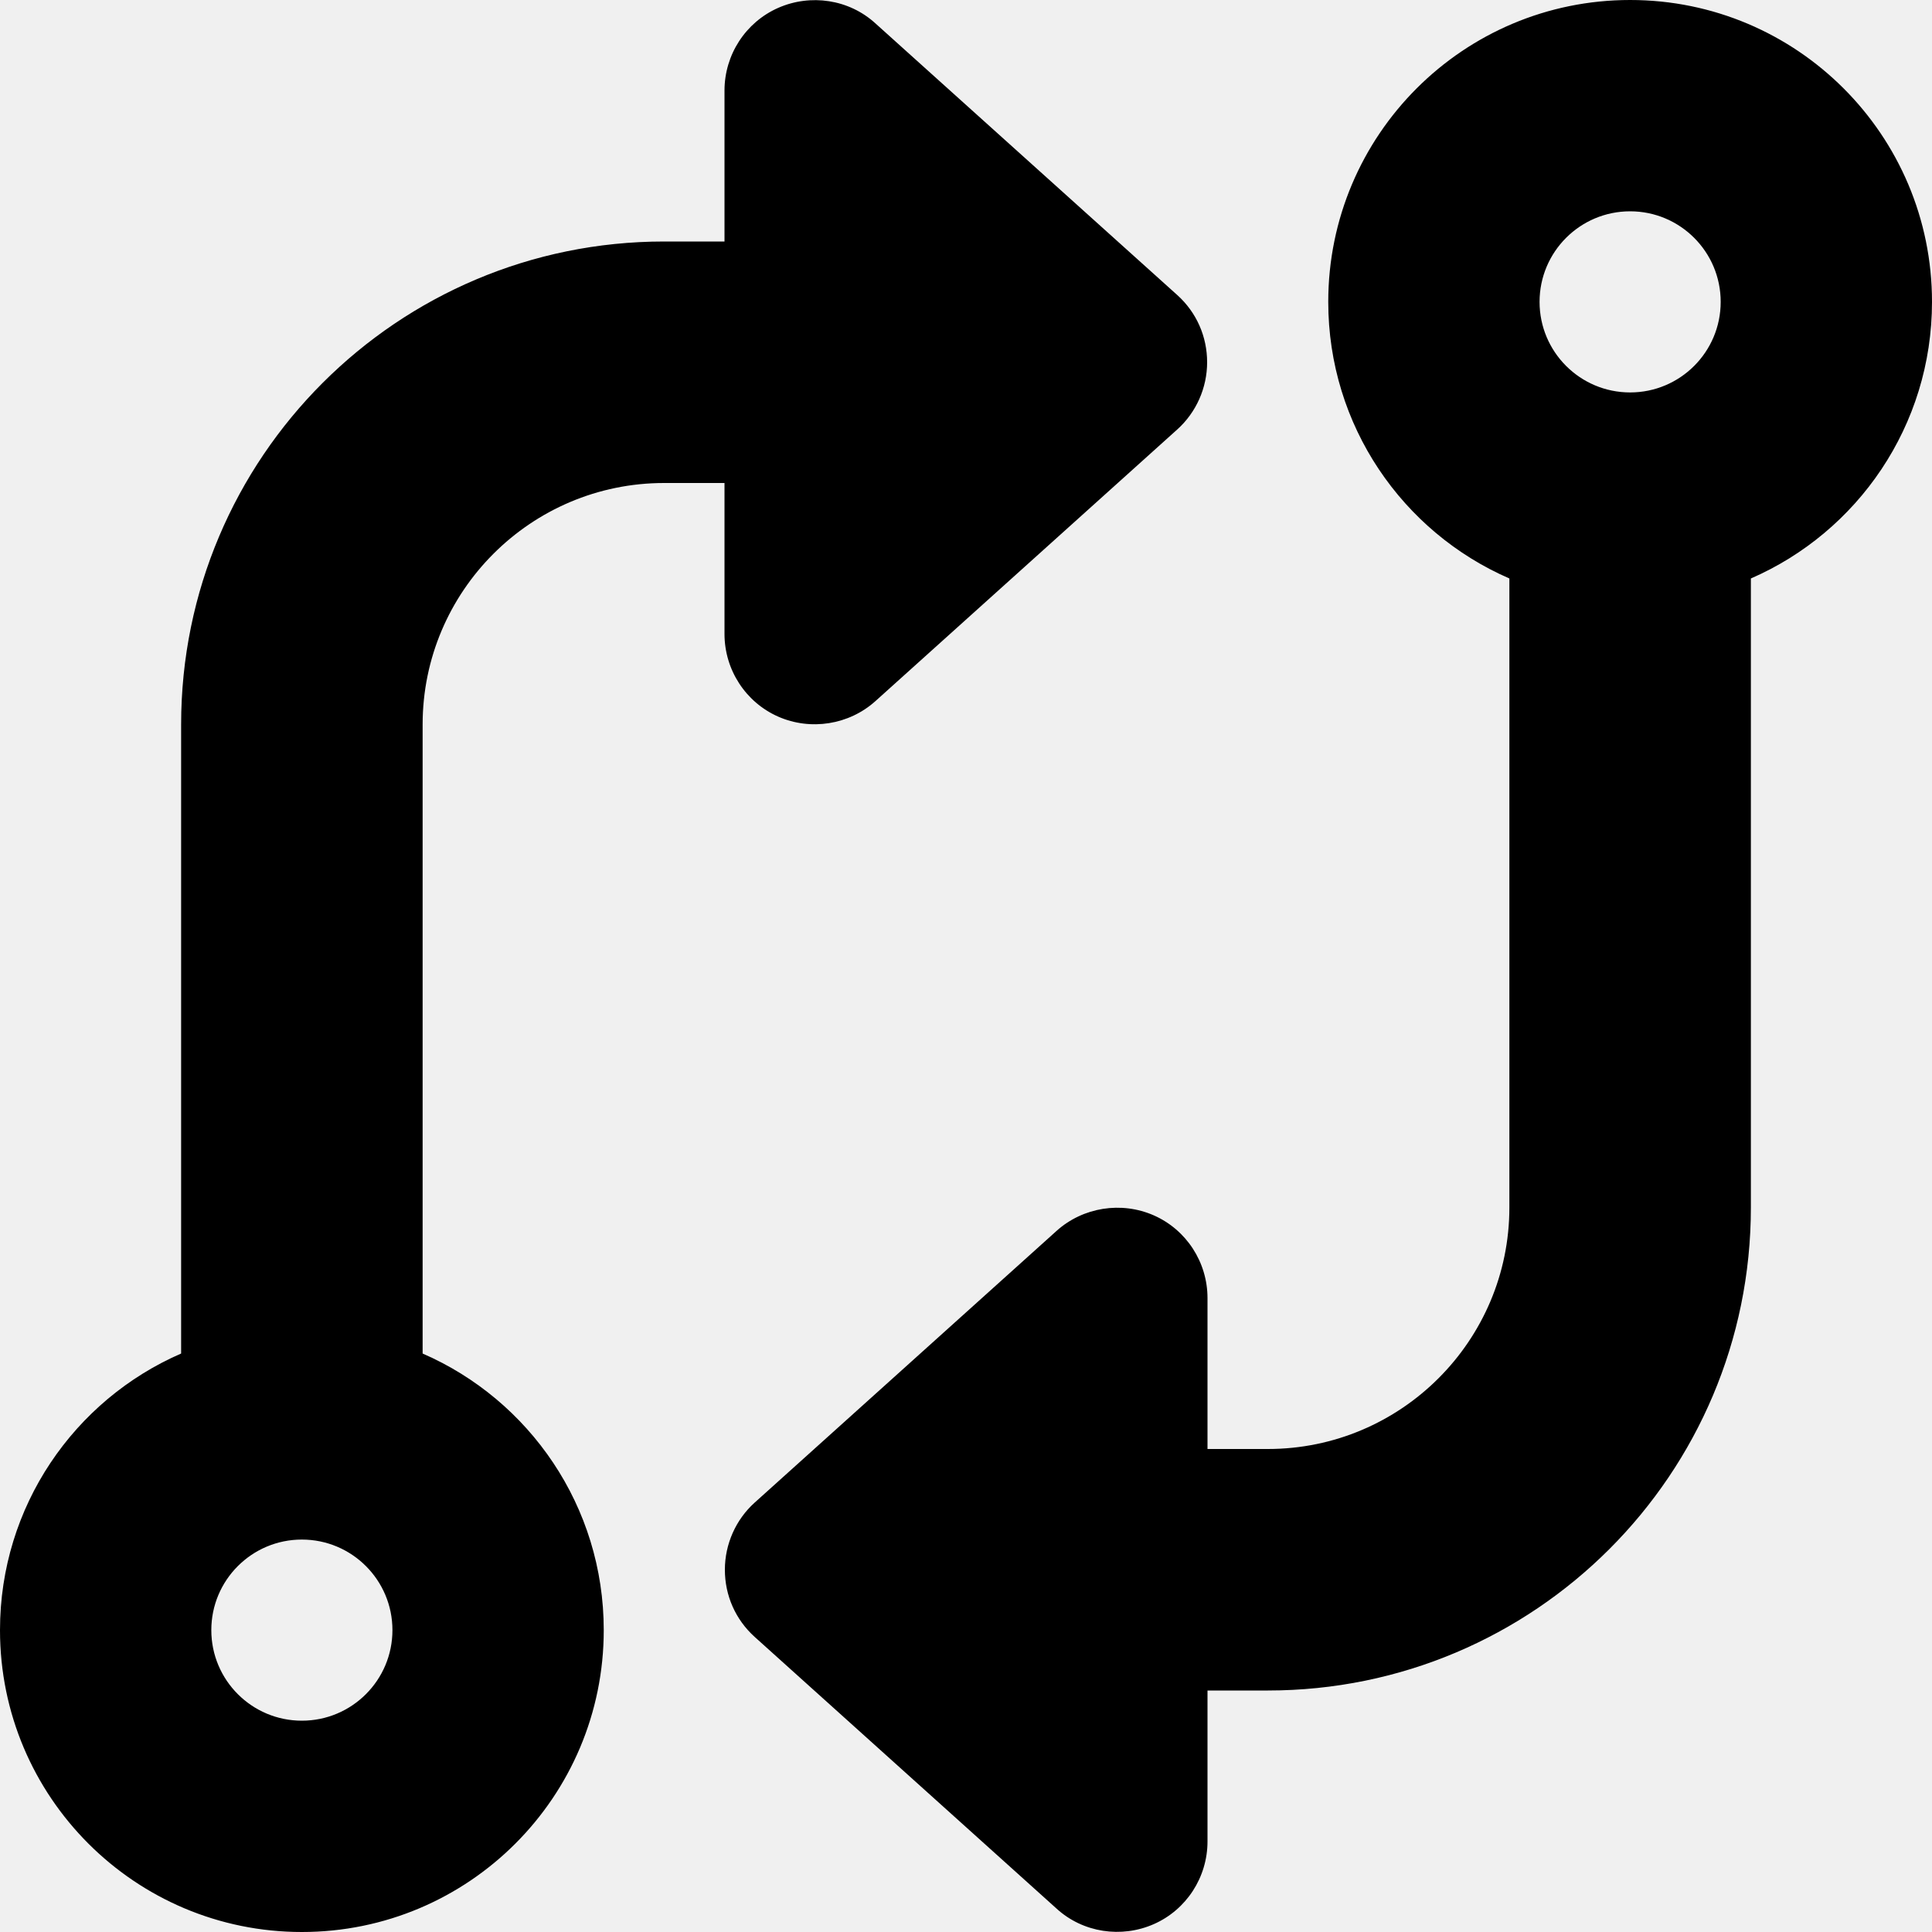
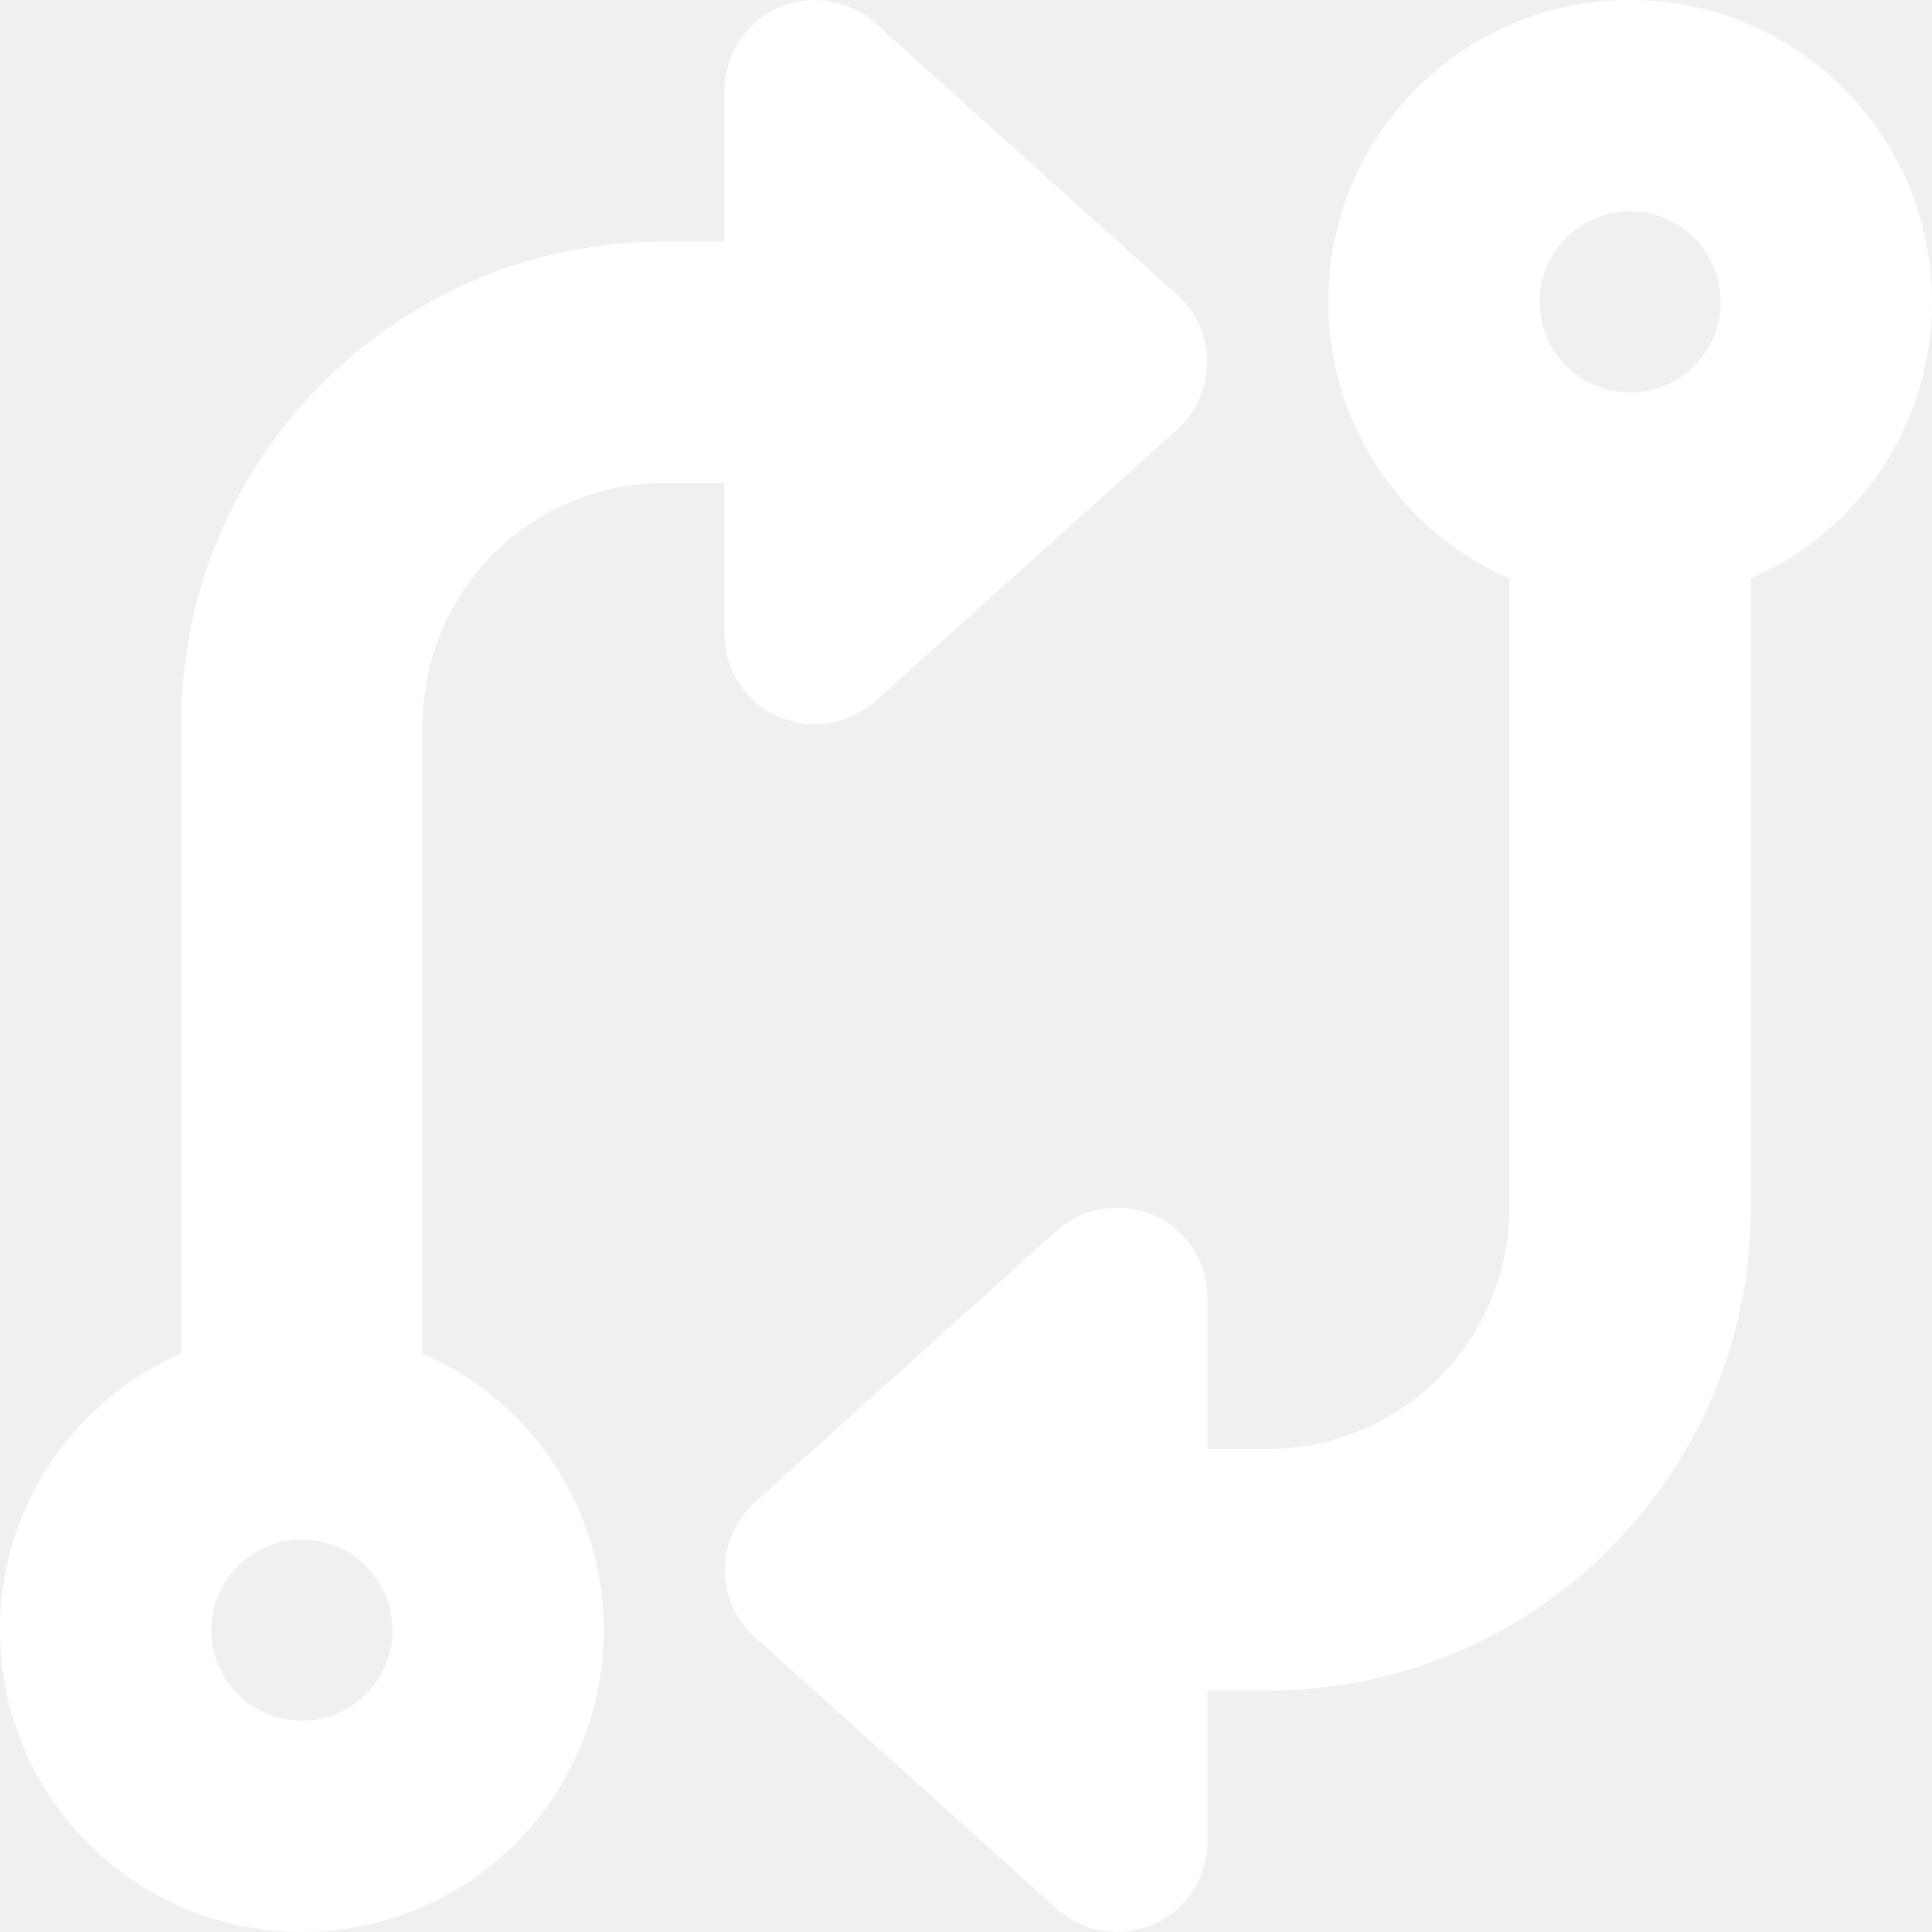
- <svg xmlns="http://www.w3.org/2000/svg" height="1em" viewBox="0 0 512 512">
-   <path d="M320 488c0 9.5-5.6 18.1-14.2 21.9s-18.8 2.3-25.8-4.1l-80-72c-5.1-4.6-7.9-11-7.9-17.8s2.9-13.3 7.9-17.8l80-72c7-6.3 17.2-7.9 25.8-4.1s14.2 12.4 14.2 21.9v40h16c35.3 0 64-28.7 64-64V153.3C371.7 141 352 112.8 352 80c0-44.2 35.8-80 80-80s80 35.8 80 80c0 32.8-19.7 61-48 73.3V320c0 70.7-57.3 128-128 128H320v40zM456 80a24 24 0 1 0 -48 0 24 24 0 1 0 48 0zM192 24c0-9.5 5.6-18.1 14.2-21.9s18.8-2.3 25.8 4.1l80 72c5.1 4.6 7.9 11 7.9 17.8s-2.9 13.3-7.9 17.8l-80 72c-7 6.3-17.2 7.9-25.8 4.1s-14.2-12.4-14.2-21.9V128H176c-35.3 0-64 28.7-64 64V358.7c28.3 12.3 48 40.5 48 73.3c0 44.2-35.8 80-80 80s-80-35.8-80-80c0-32.8 19.7-61 48-73.3V192c0-70.7 57.3-128 128-128h16V24zM56 432a24 24 0 1 0 48 0 24 24 0 1 0 -48 0z" />
+ <svg xmlns="http://www.w3.org/2000/svg" height="1em" viewBox="0 0 512 512" fill="none">
+   <path d="M320 488c0 9.5-5.6 18.1-14.2 21.9s-18.8 2.3-25.8-4.1l-80-72c-5.1-4.6-7.9-11-7.9-17.8s2.9-13.3 7.9-17.8l80-72c7-6.3 17.2-7.9 25.8-4.1s14.2 12.4 14.2 21.9v40h16c35.3 0 64-28.7 64-64V153.3C371.7 141 352 112.8 352 80c0-44.2 35.8-80 80-80s80 35.8 80 80c0 32.8-19.7 61-48 73.3V320c0 70.7-57.3 128-128 128H320v40zM456 80a24 24 0 1 0 -48 0 24 24 0 1 0 48 0zM192 24c0-9.5 5.6-18.1 14.2-21.9s18.8-2.3 25.8 4.1l80 72c5.1 4.6 7.9 11 7.9 17.8s-2.9 13.3-7.9 17.8l-80 72c-7 6.3-17.2 7.9-25.8 4.1s-14.2-12.4-14.2-21.9V128H176c-35.3 0-64 28.7-64 64V358.7c28.3 12.3 48 40.5 48 73.3c0 44.2-35.8 80-80 80s-80-35.8-80-80c0-32.8 19.7-61 48-73.3V192c0-70.7 57.3-128 128-128h16V24zM56 432a24 24 0 1 0 48 0 24 24 0 1 0 -48 0z" fill="white" />
+   <defs>
+     <clipPath id="clip0_544_17803">
+       <rect width="20" height="20" fill="white" />
+     </clipPath>
+   </defs>
</svg>
